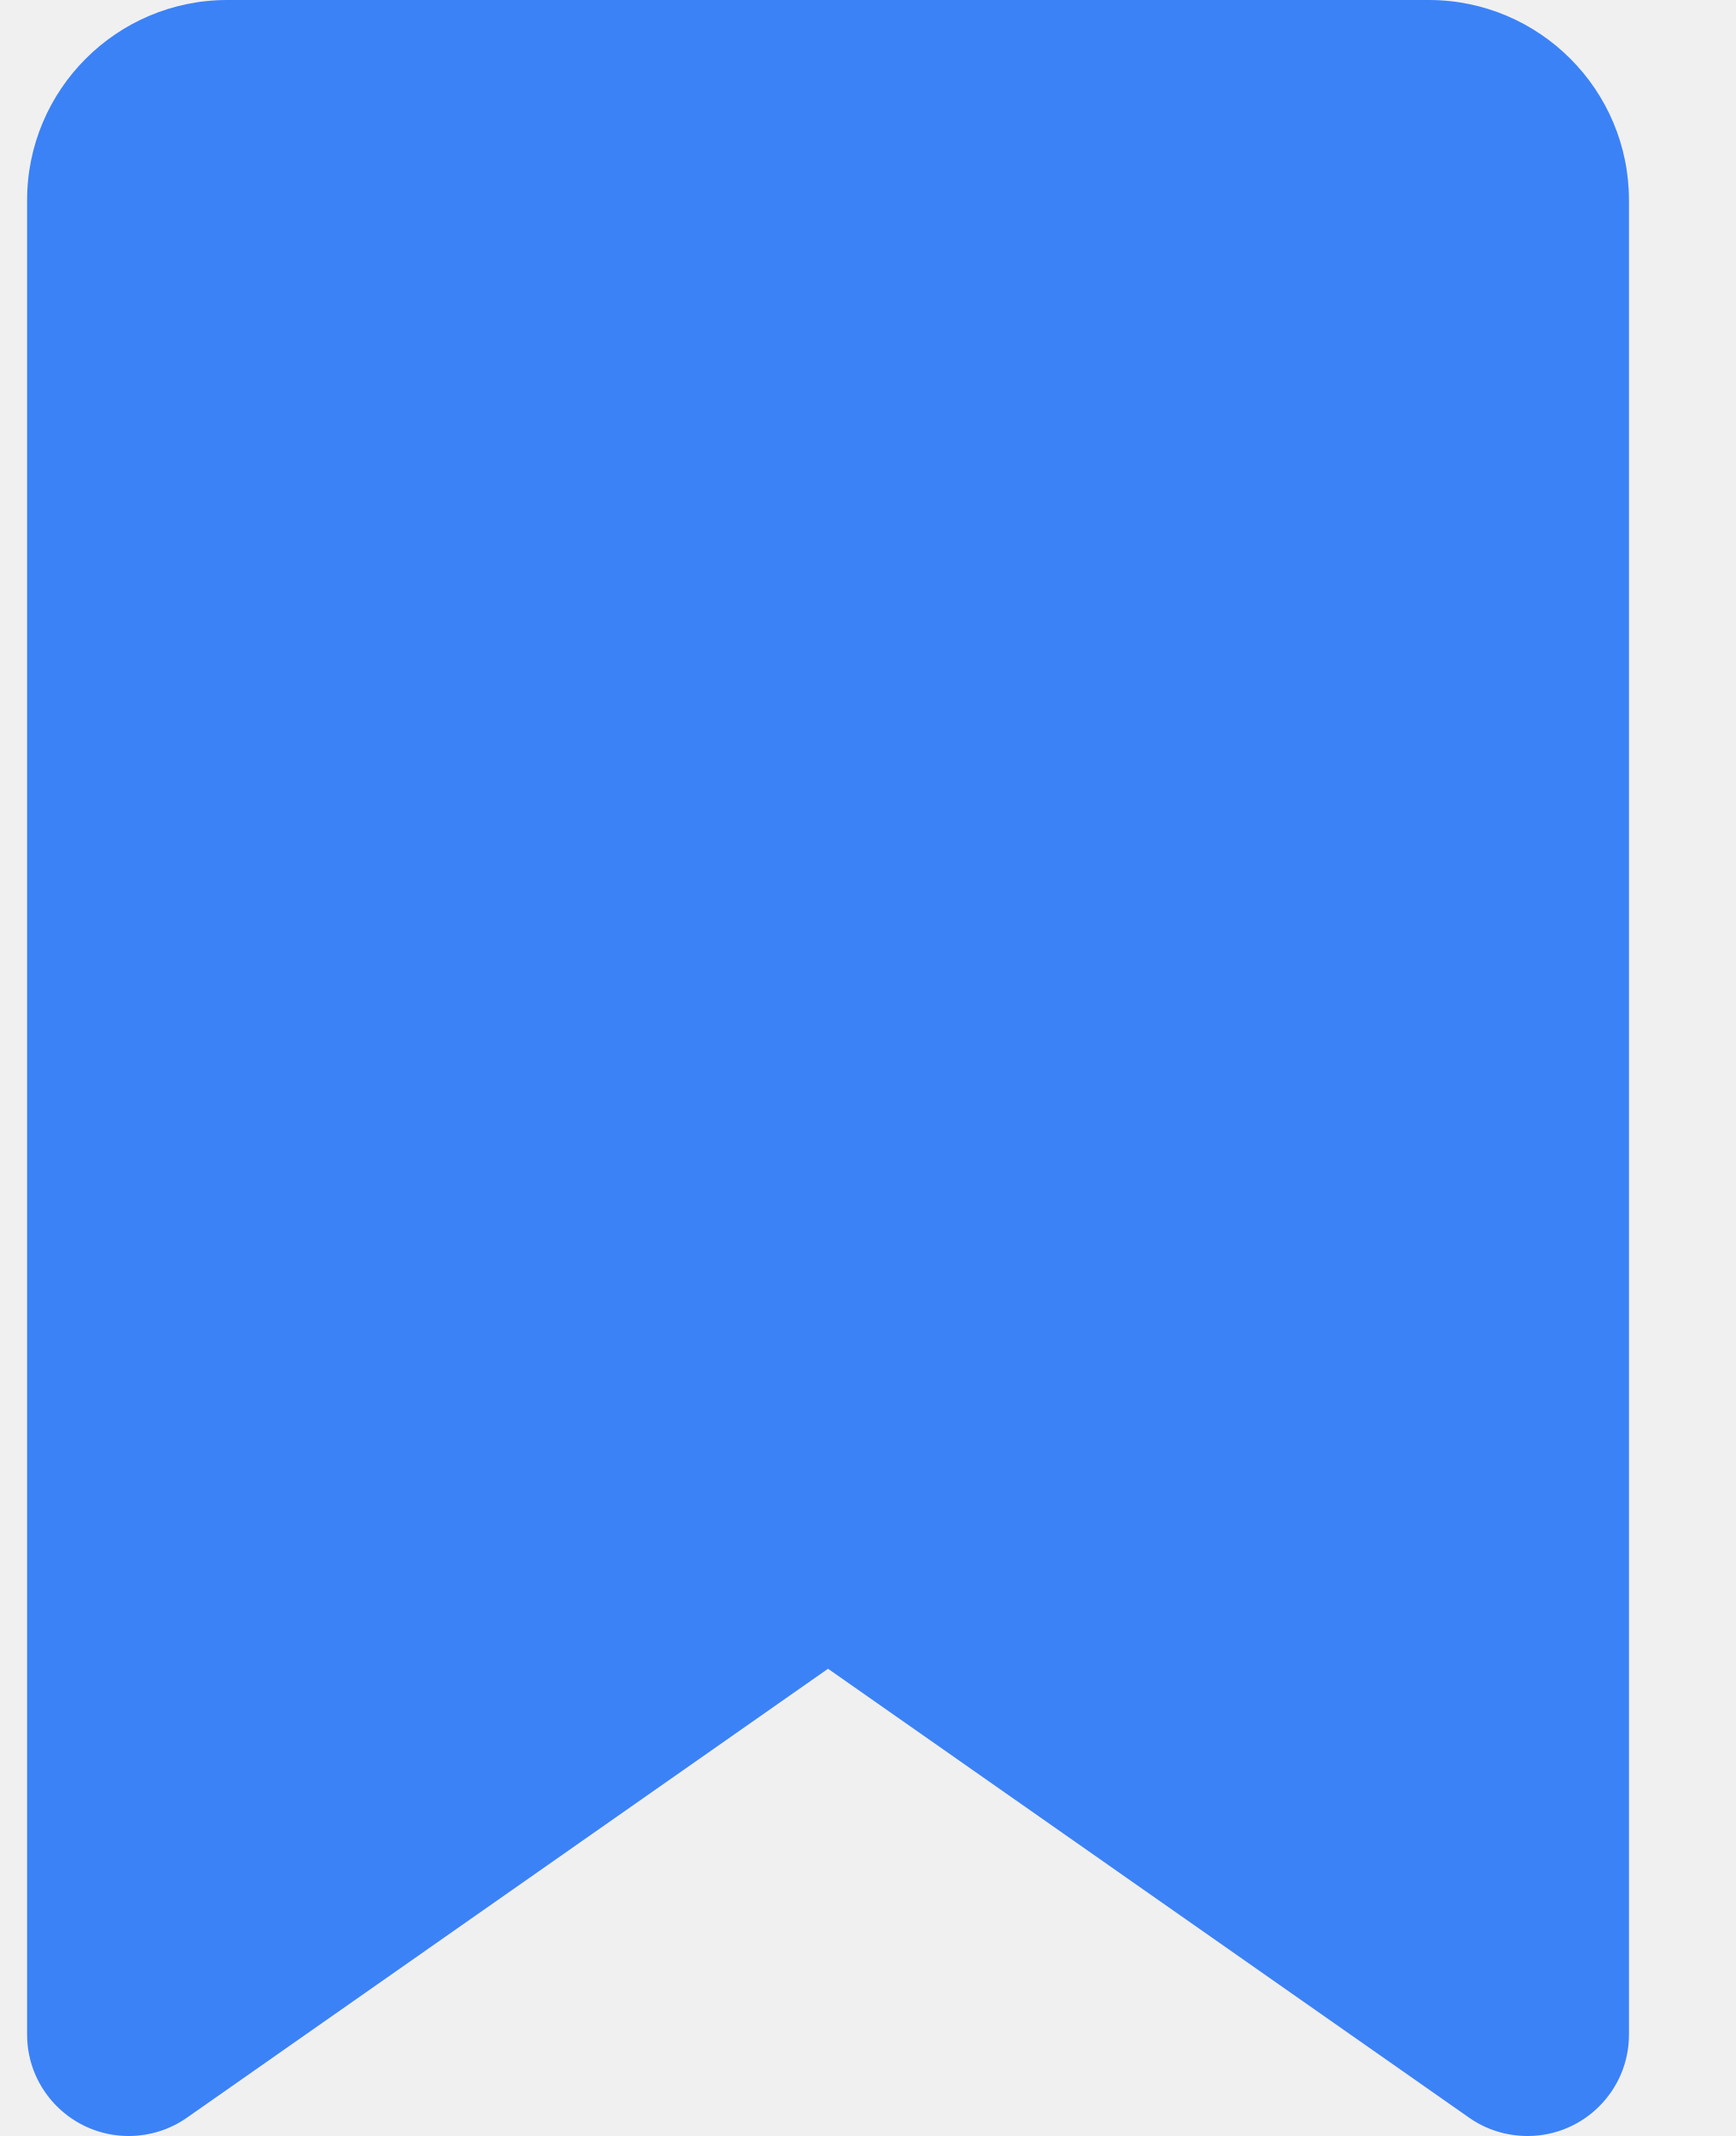
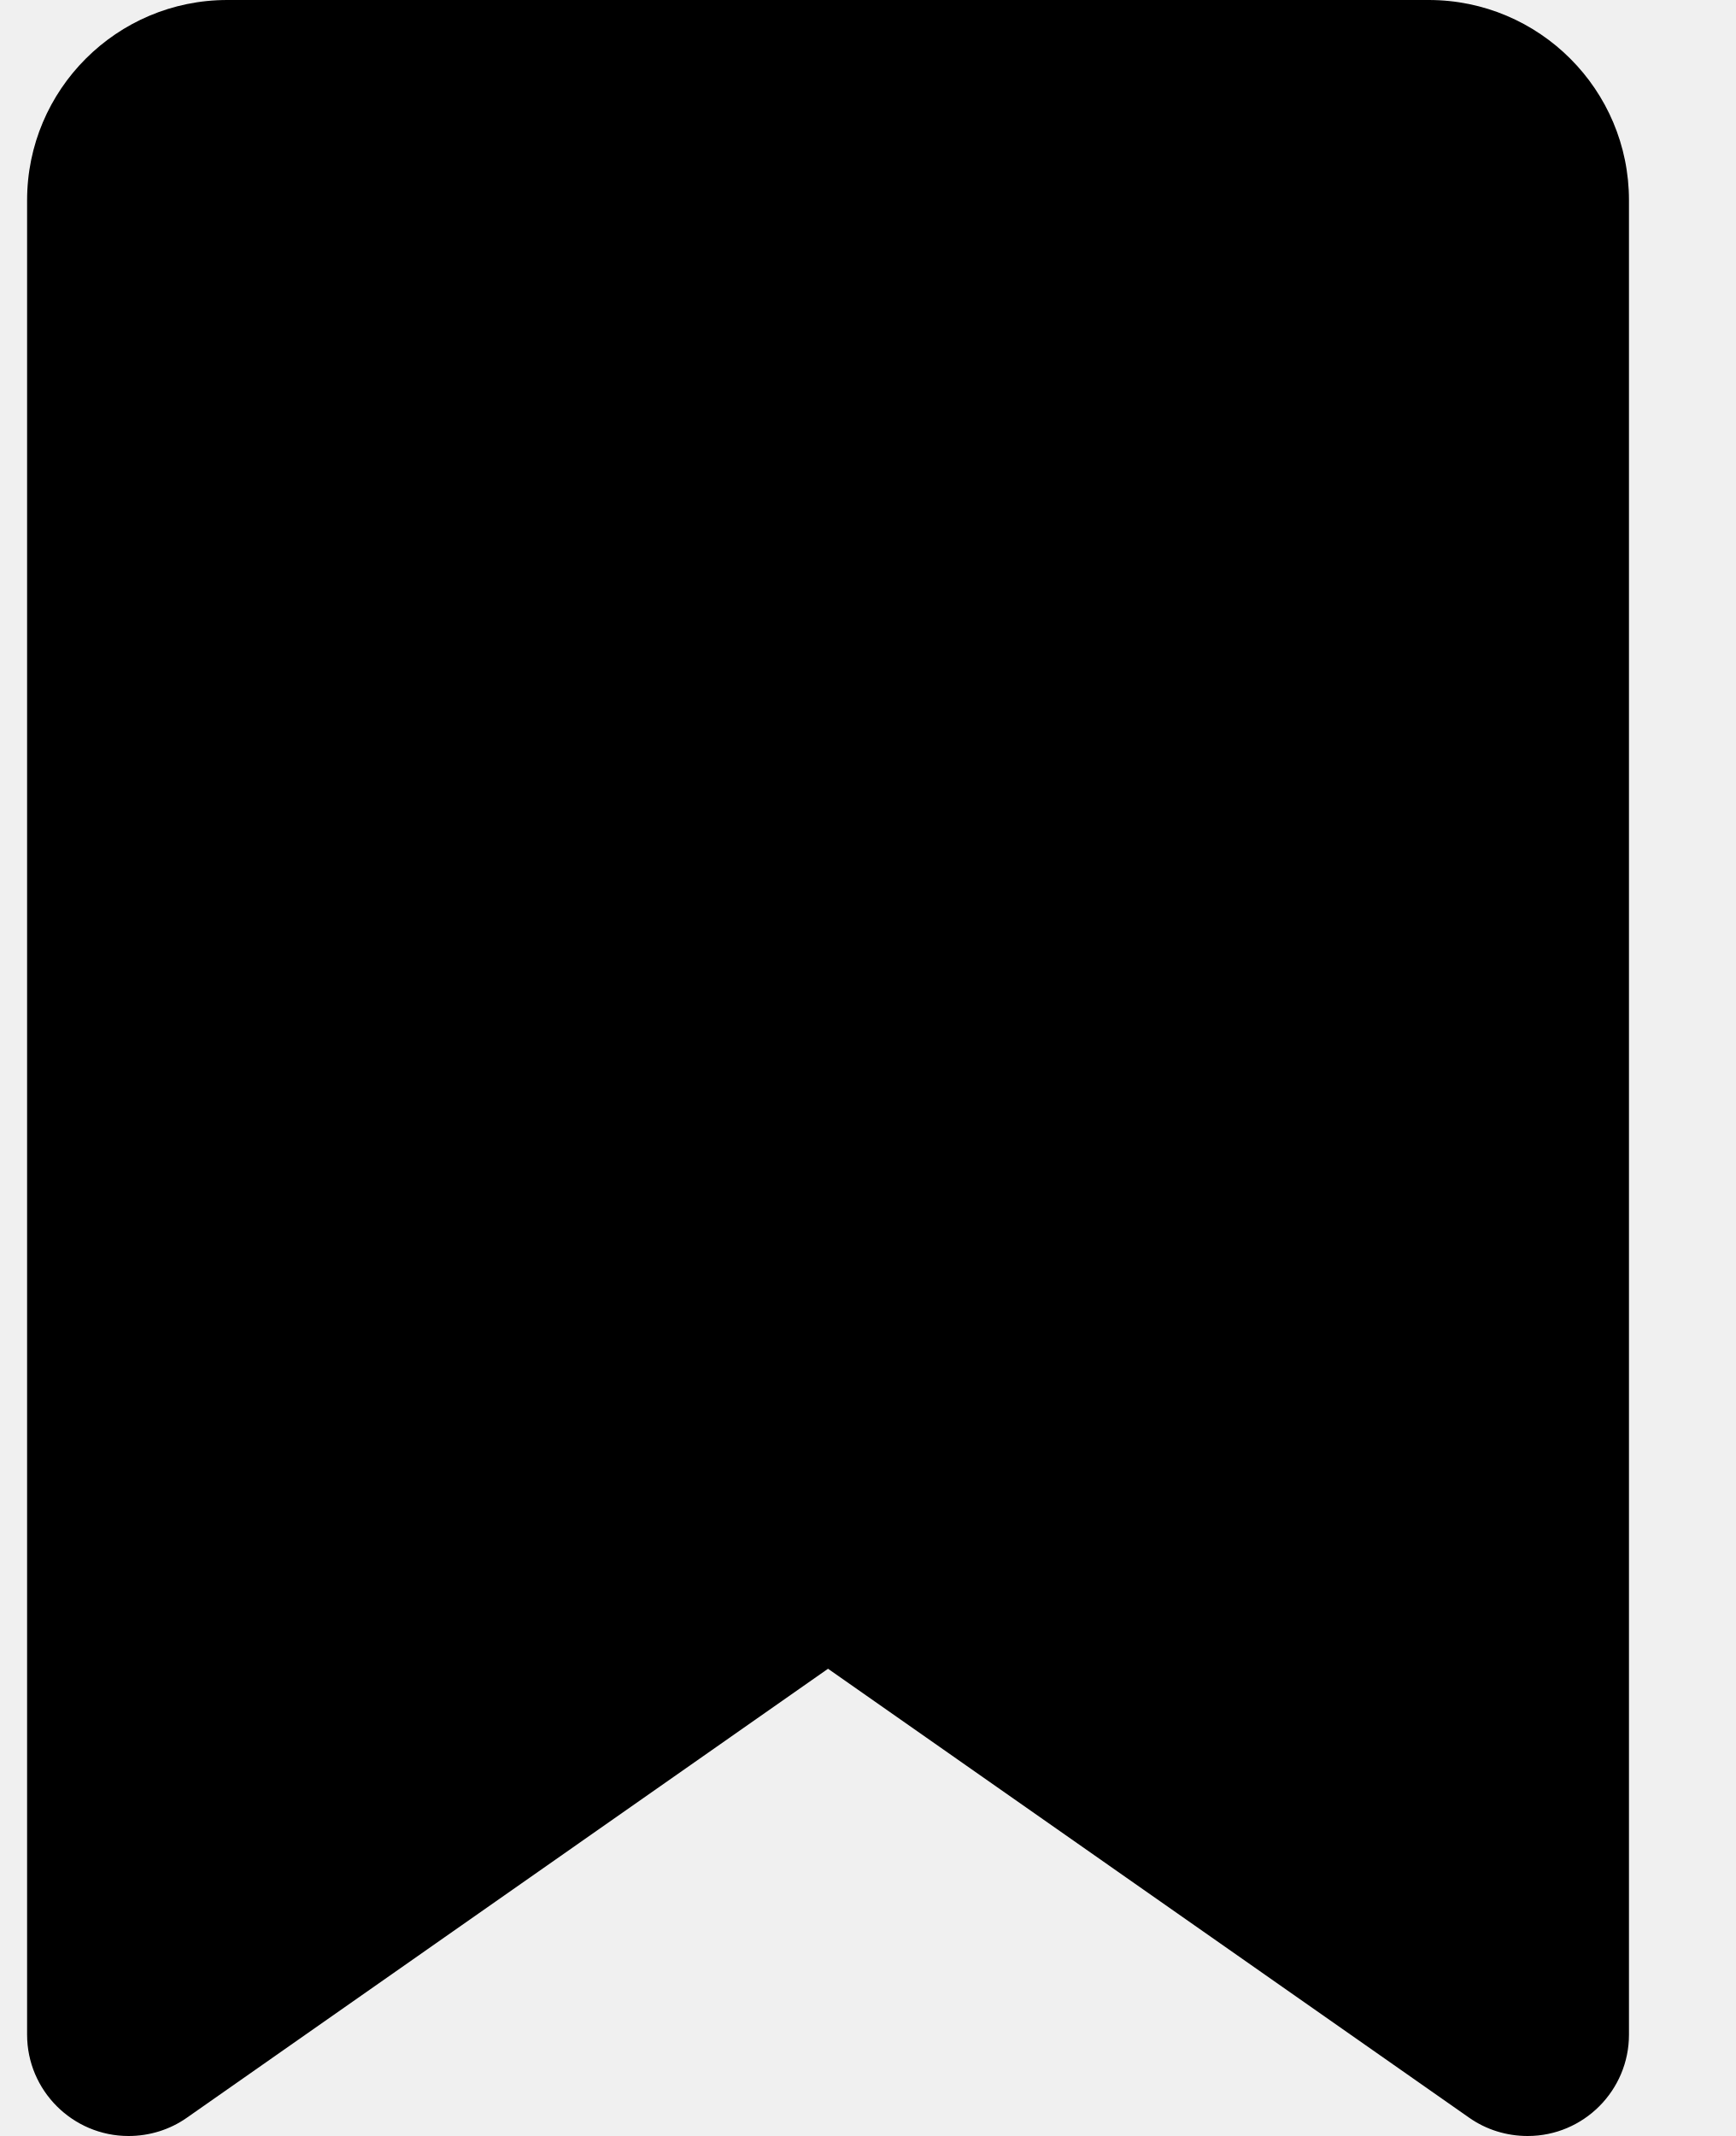
<svg xmlns="http://www.w3.org/2000/svg" width="13" height="16" viewBox="0 0 13 16" fill="none">
  <g clip-path="url(#clip0_56_268)">
    <g clip-path="url(#clip1_56_268)">
-       <path d="M0.203 1.5V15.241C0.203 15.659 0.544 16 0.963 16C1.119 16 1.272 15.953 1.4 15.863L6.203 12.5L11.006 15.863C11.134 15.953 11.287 16 11.444 16C11.863 16 12.203 15.659 12.203 15.241V1.5C12.203 0.672 11.531 0 10.703 0H1.703C0.875 0 0.203 0.672 0.203 1.5Z" fill="#3B82F6" />
+       <path d="M0.203 1.5V15.241C0.203 15.659 0.544 16 0.963 16C1.119 16 1.272 15.953 1.4 15.863L6.203 12.5L11.006 15.863C11.134 15.953 11.287 16 11.444 16C11.863 16 12.203 15.659 12.203 15.241V1.5C12.203 0.672 11.531 0 10.703 0H1.703C0.875 0 0.203 0.672 0.203 1.5Z" fill="currentColor" />
    </g>
  </g>
  <defs>
    <clipPath id="clip0_56_268">
      <rect width="12" height="16" fill="white" transform="translate(0.203125)" />
    </clipPath>
    <clipPath id="clip1_56_268">
      <rect width="12" height="16" fill="white" transform="translate(0.203125)" />
    </clipPath>
  </defs>
</svg>
